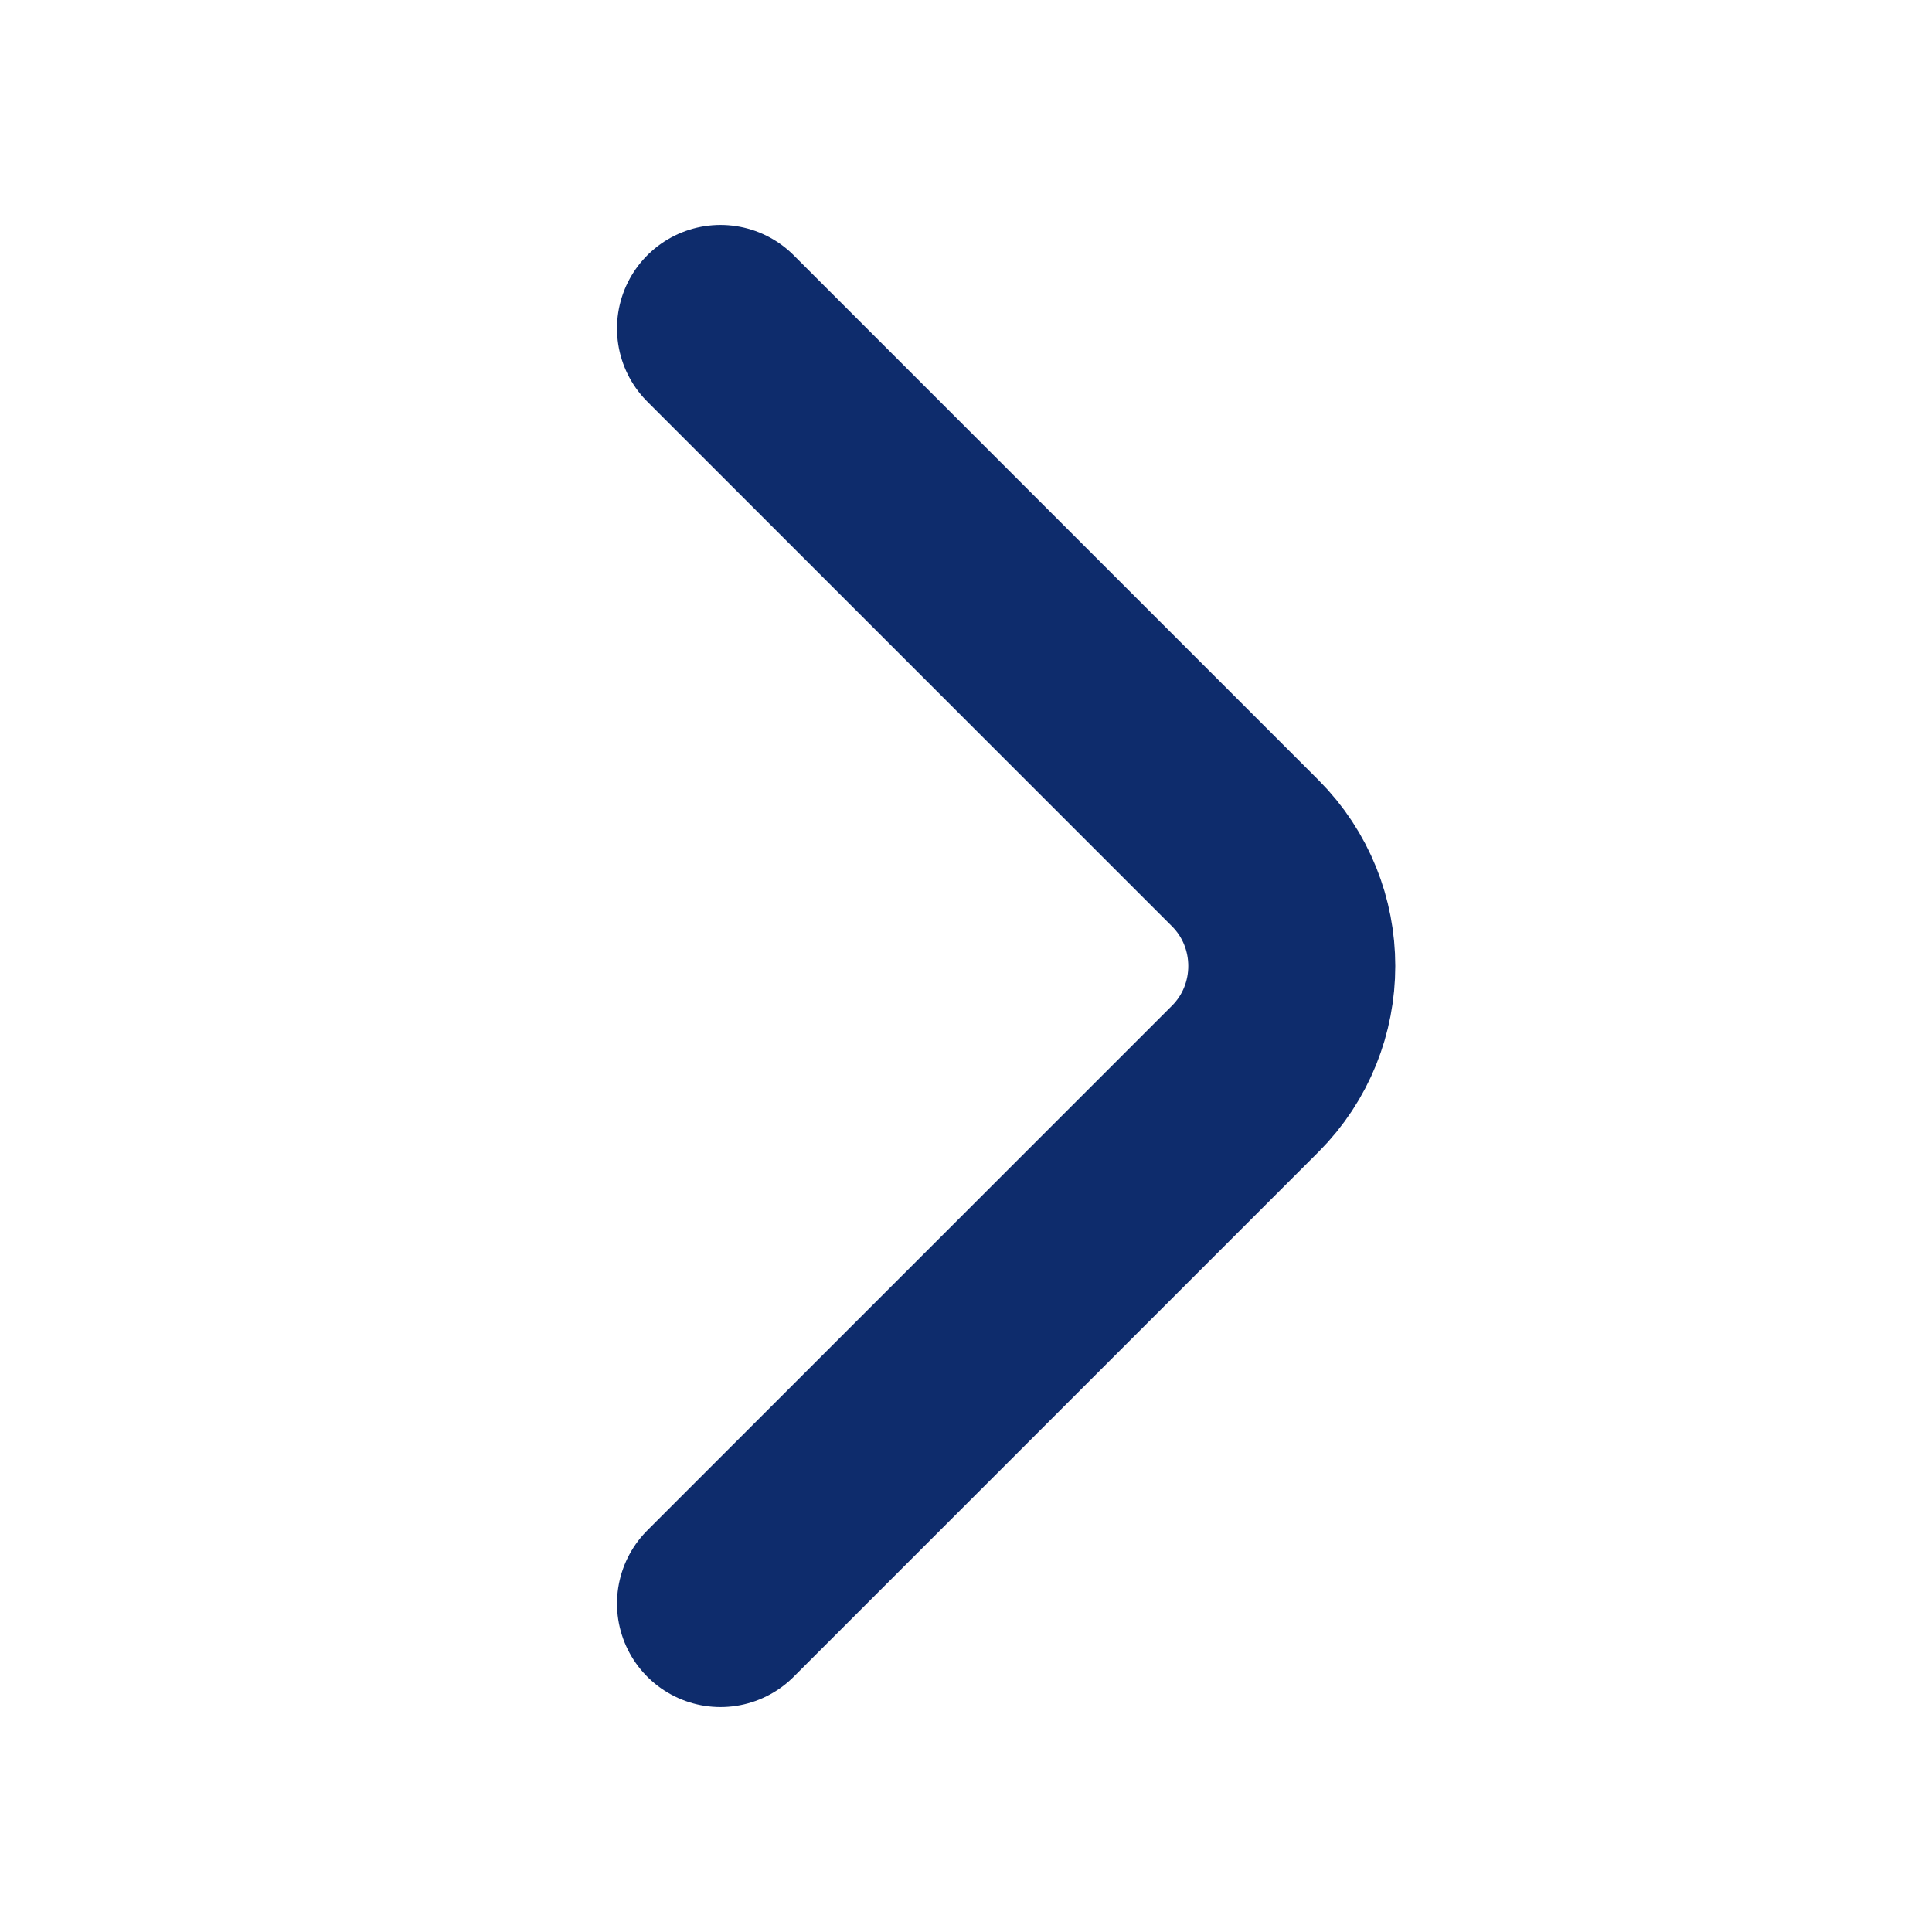
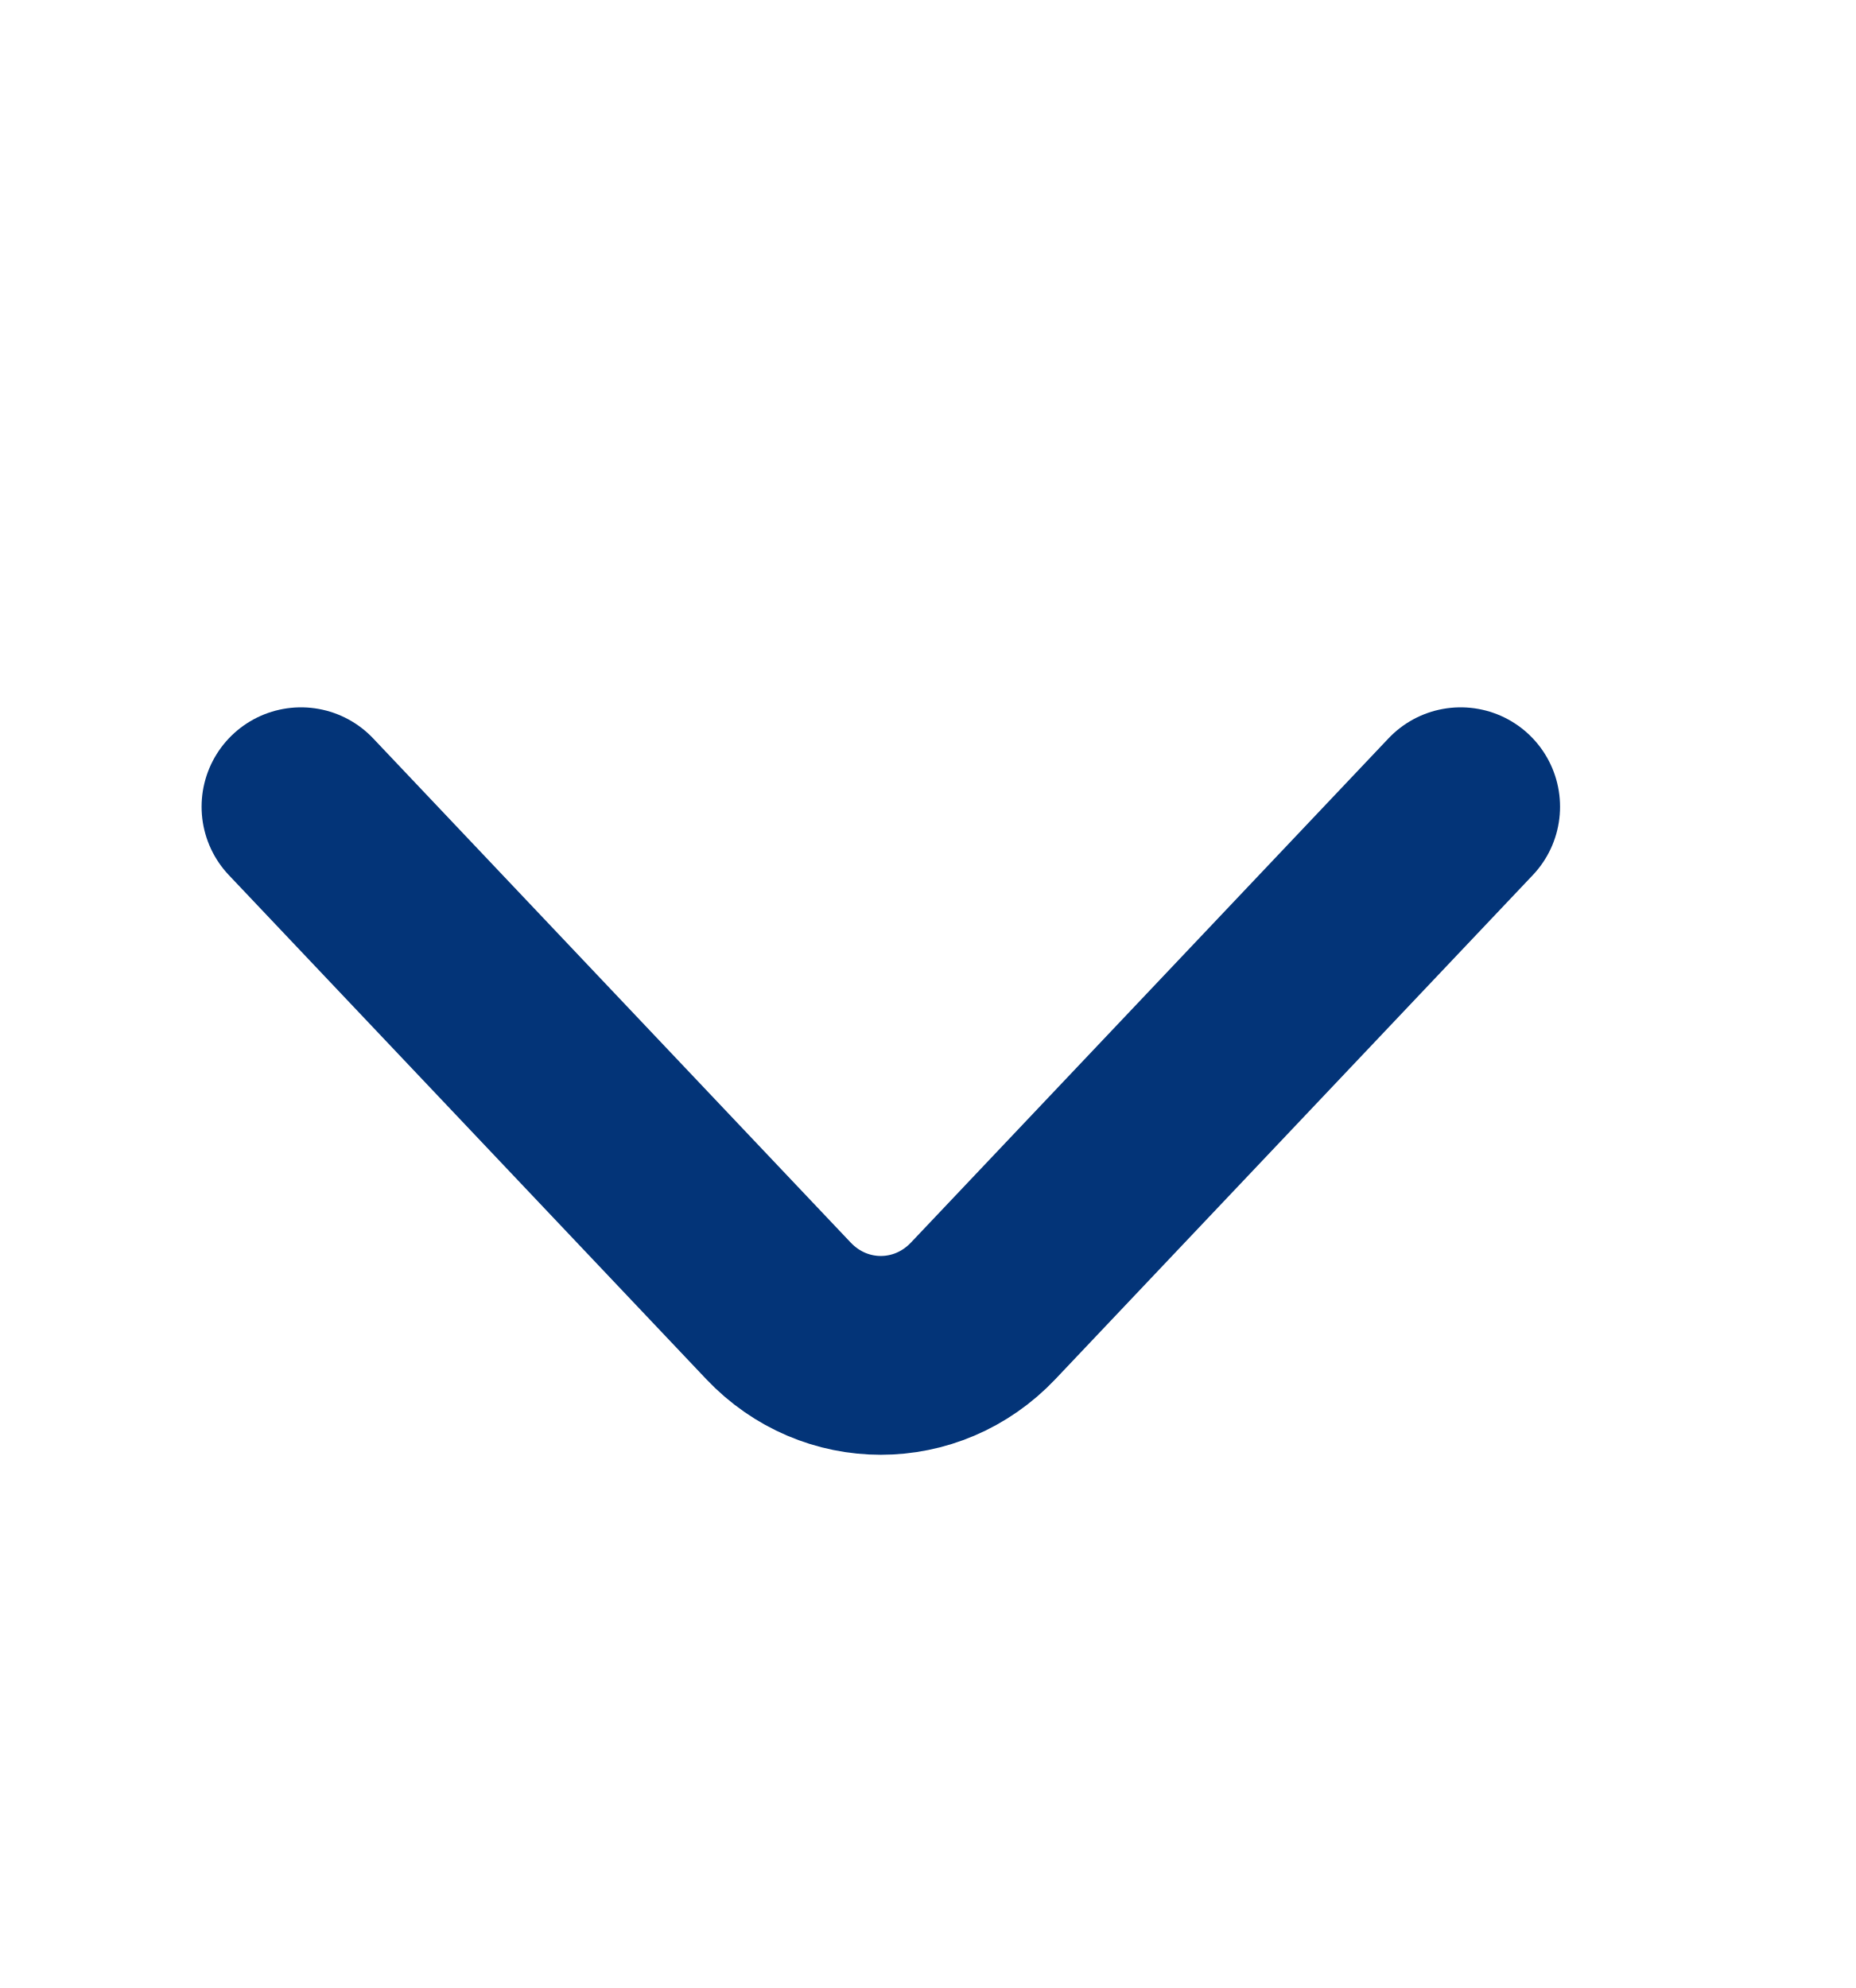
- <svg xmlns="http://www.w3.org/2000/svg" width="14" height="14" viewBox="0 0 14 14" fill="none">
-   <path d="M5.221 2.38L9.024 6.183C9.473 6.633 9.473 7.367 9.024 7.817L5.221 11.62" stroke="#0E2C6C" stroke-width="1.5" stroke-miterlimit="10" stroke-linecap="round" stroke-linejoin="round" />
+ <svg xmlns="http://www.w3.org/2000/svg" width="14" height="15" viewBox="0 0 14 15" fill="none">
+   <path d="M11.021 6.087L7.419 9.89C6.994 10.339 6.298 10.339 5.873 9.89L2.271 6.087" stroke="#033478" stroke-width="1.5" stroke-miterlimit="10" stroke-linecap="round" stroke-linejoin="round" />
</svg>
